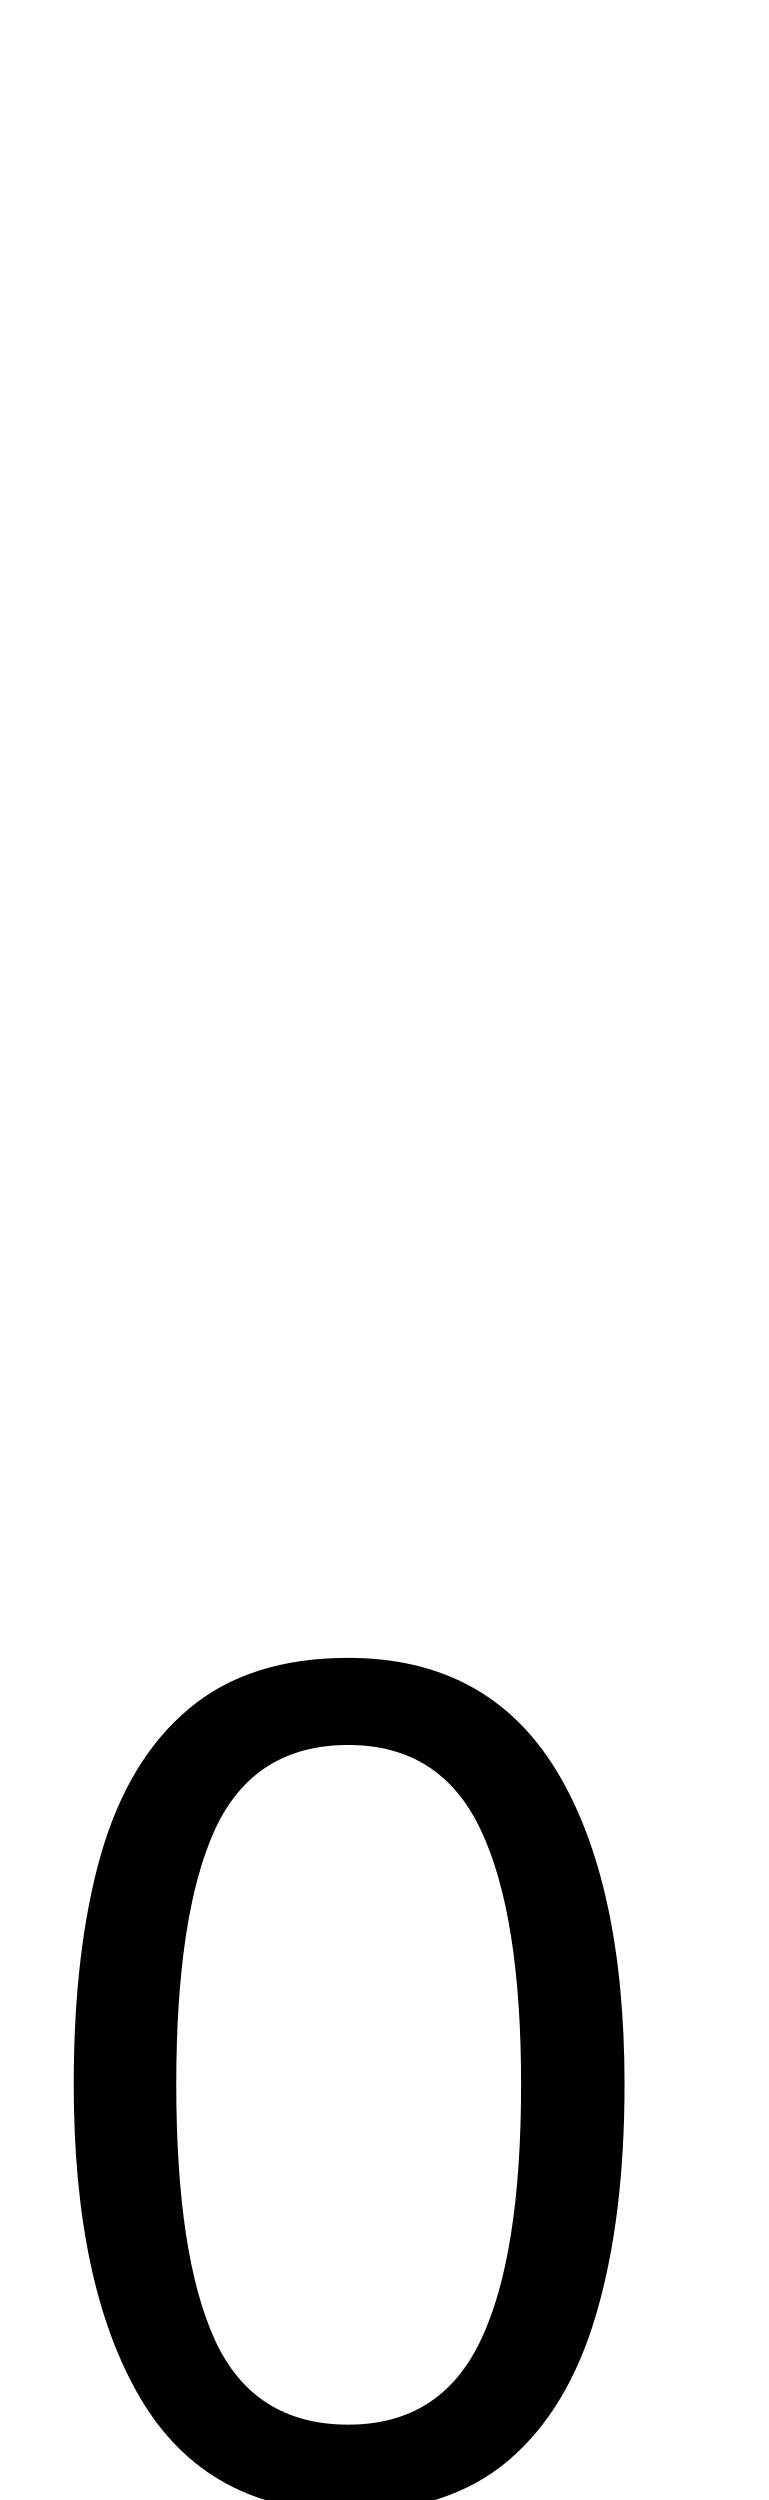
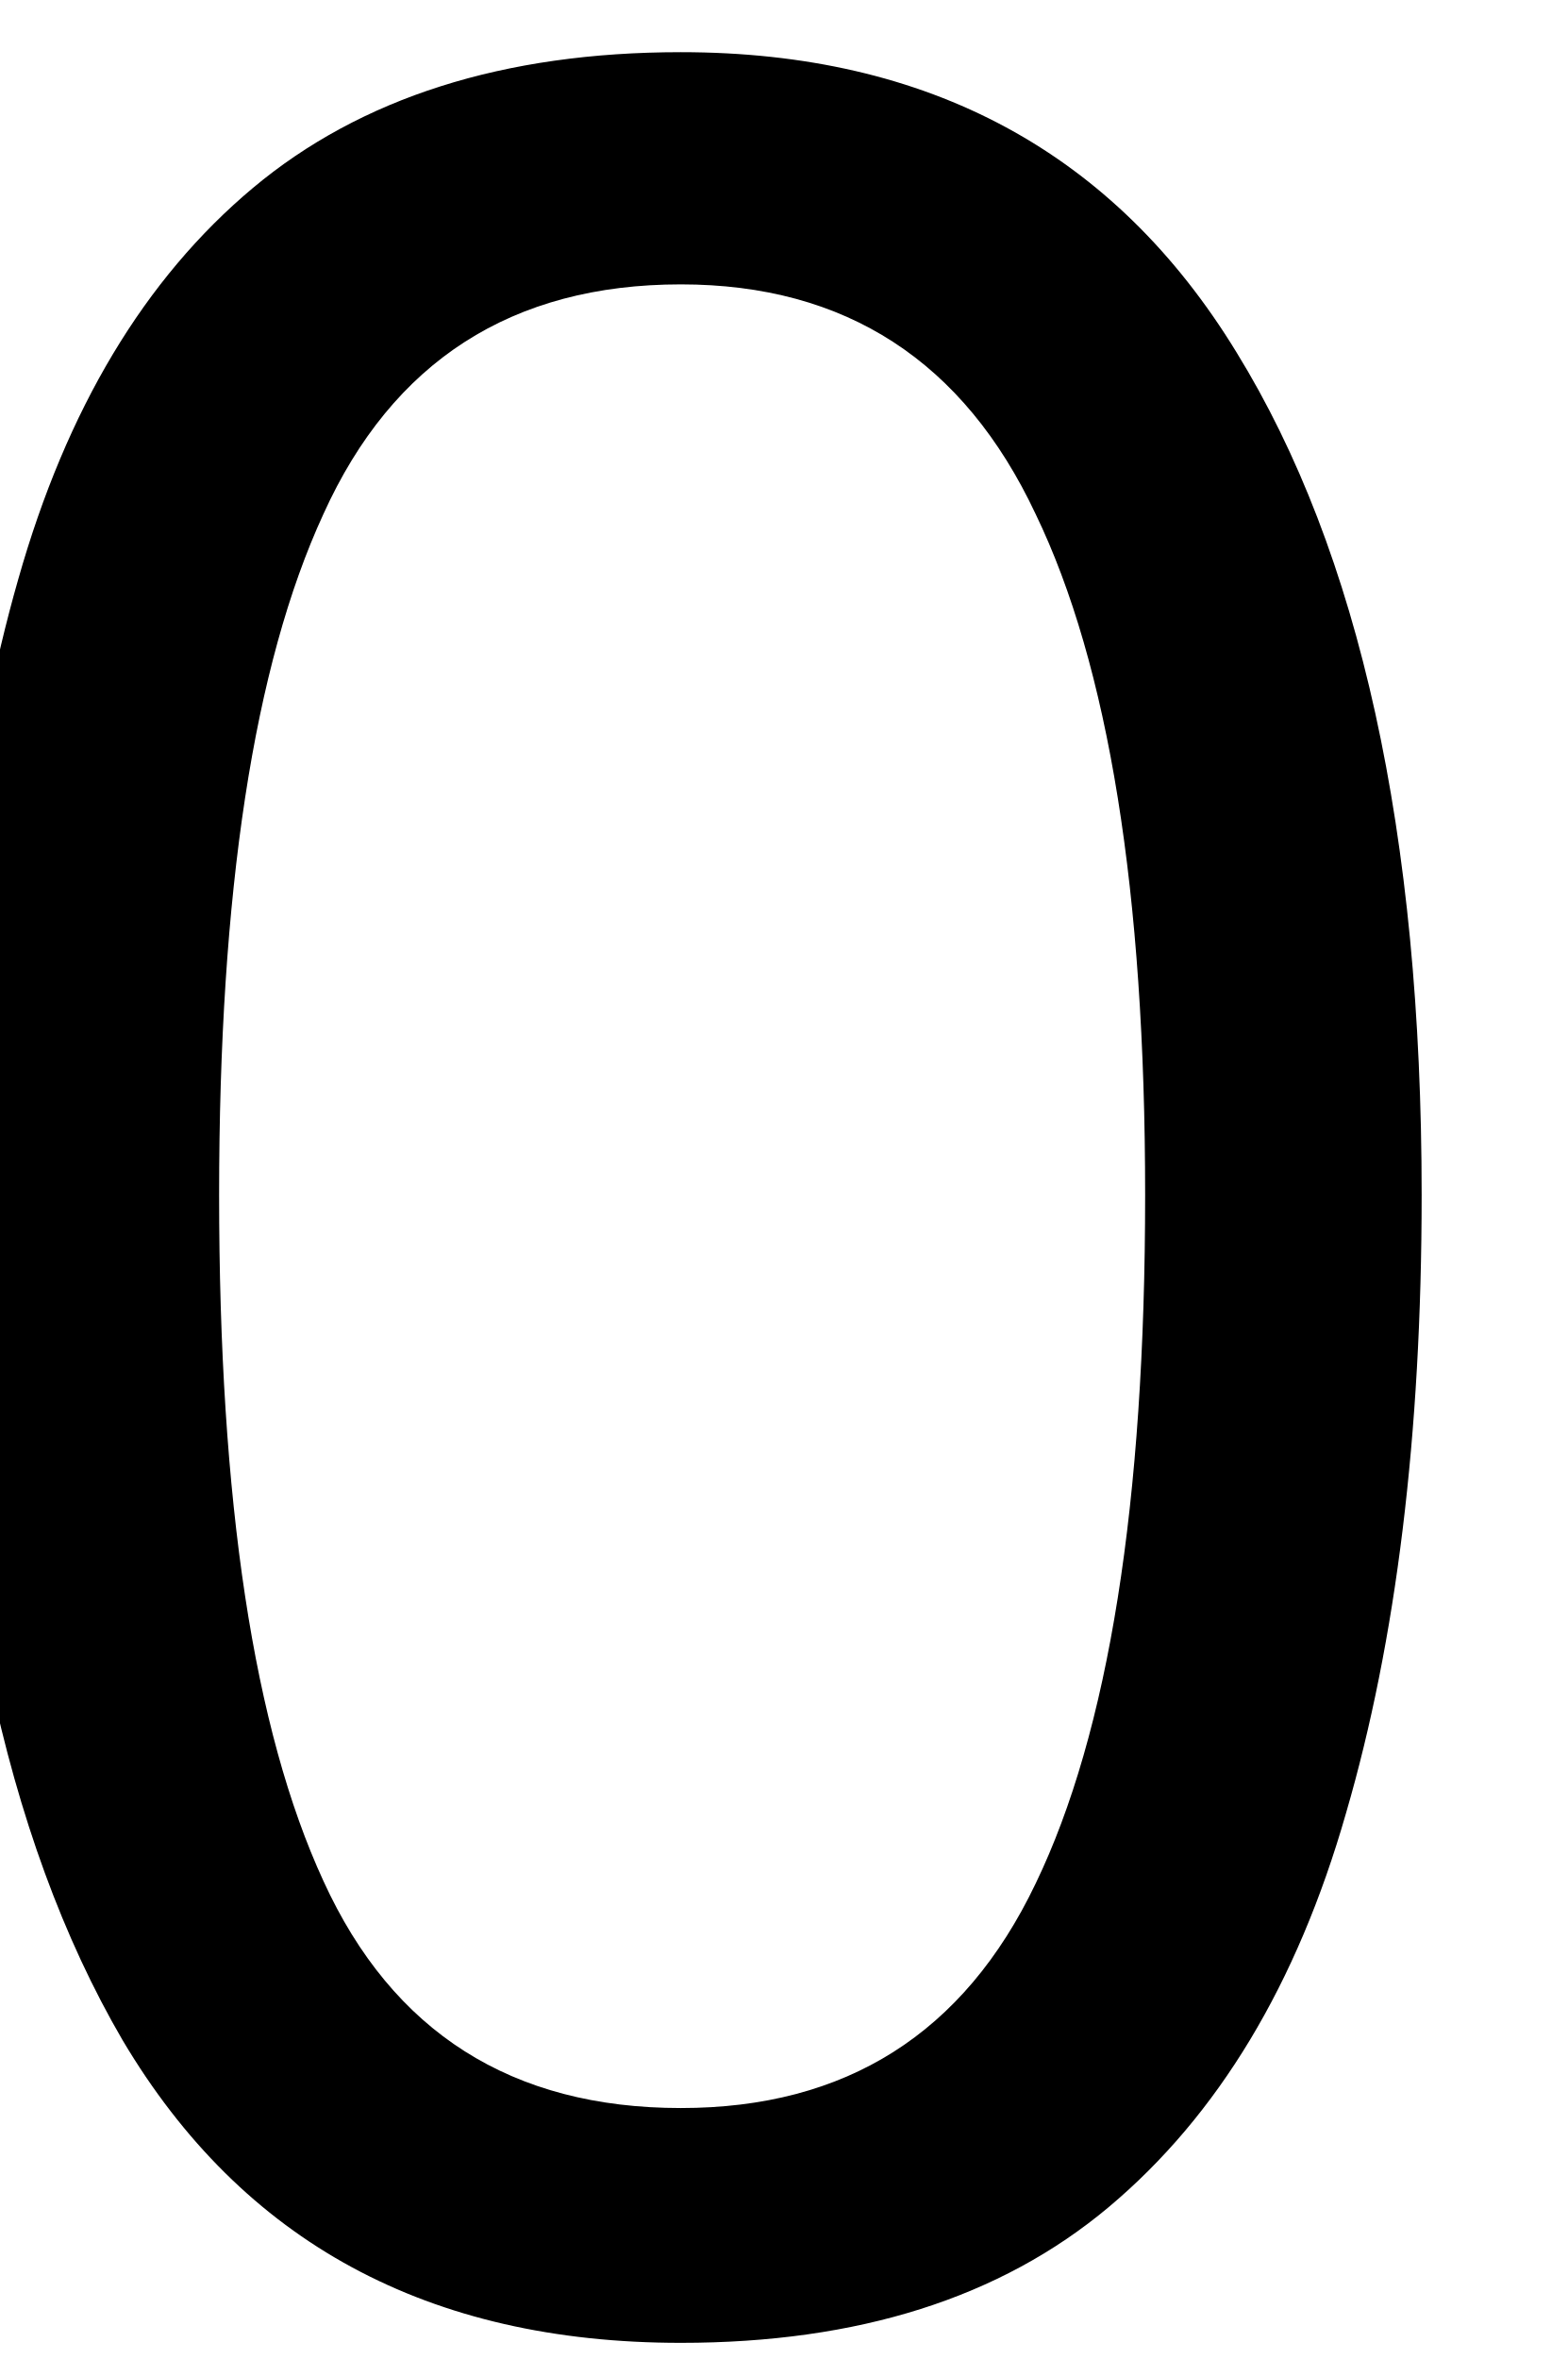
- <svg xmlns="http://www.w3.org/2000/svg" width="26.453" height="86.095" stroke="#000000" version="1.1" id="svg1123">
+ <svg xmlns="http://www.w3.org/2000/svg" width="9.388" height="14.128" stroke="#000000" version="1.1" id="svg1123">
  <defs id="defs1127" />
-   <text xml:space="preserve" style="font-style:normal;font-weight:normal;font-size:40px;line-height:1.25;font-family:sans-serif;letter-spacing:0px;word-spacing:0px;fill:#000000;fill-opacity:1;stroke:none" x="0.586" y="86.091" id="text3102">
-     <tspan id="tspan3100" x="0.586" y="86.091">0</tspan>
+   <text xml:space="preserve" style="font-style:normal;font-variant:normal;font-weight:normal;font-stretch:normal;font-size:18.667px;line-height:1.25;font-family:sans-serif;-inkscape-font-specification:'sans-serif, Normal';font-variant-ligatures:normal;font-variant-caps:normal;font-variant-numeric:normal;font-variant-east-asian:normal;letter-spacing:0px;word-spacing:0px;fill:#000000;fill-opacity:1;stroke:none;stroke-width:0.427" x="-1.249" y="13.845" id="text3102">
+     <tspan id="tspan3100" x="-1.249" y="13.845" style="font-style:normal;font-variant:normal;font-weight:normal;font-stretch:normal;font-size:18.667px;font-family:sans-serif;-inkscape-font-specification:'sans-serif, Normal';font-variant-ligatures:normal;font-variant-caps:normal;font-variant-numeric:normal;font-variant-east-asian:normal;stroke-width:0.427">0</tspan>
  </text>
</svg>
